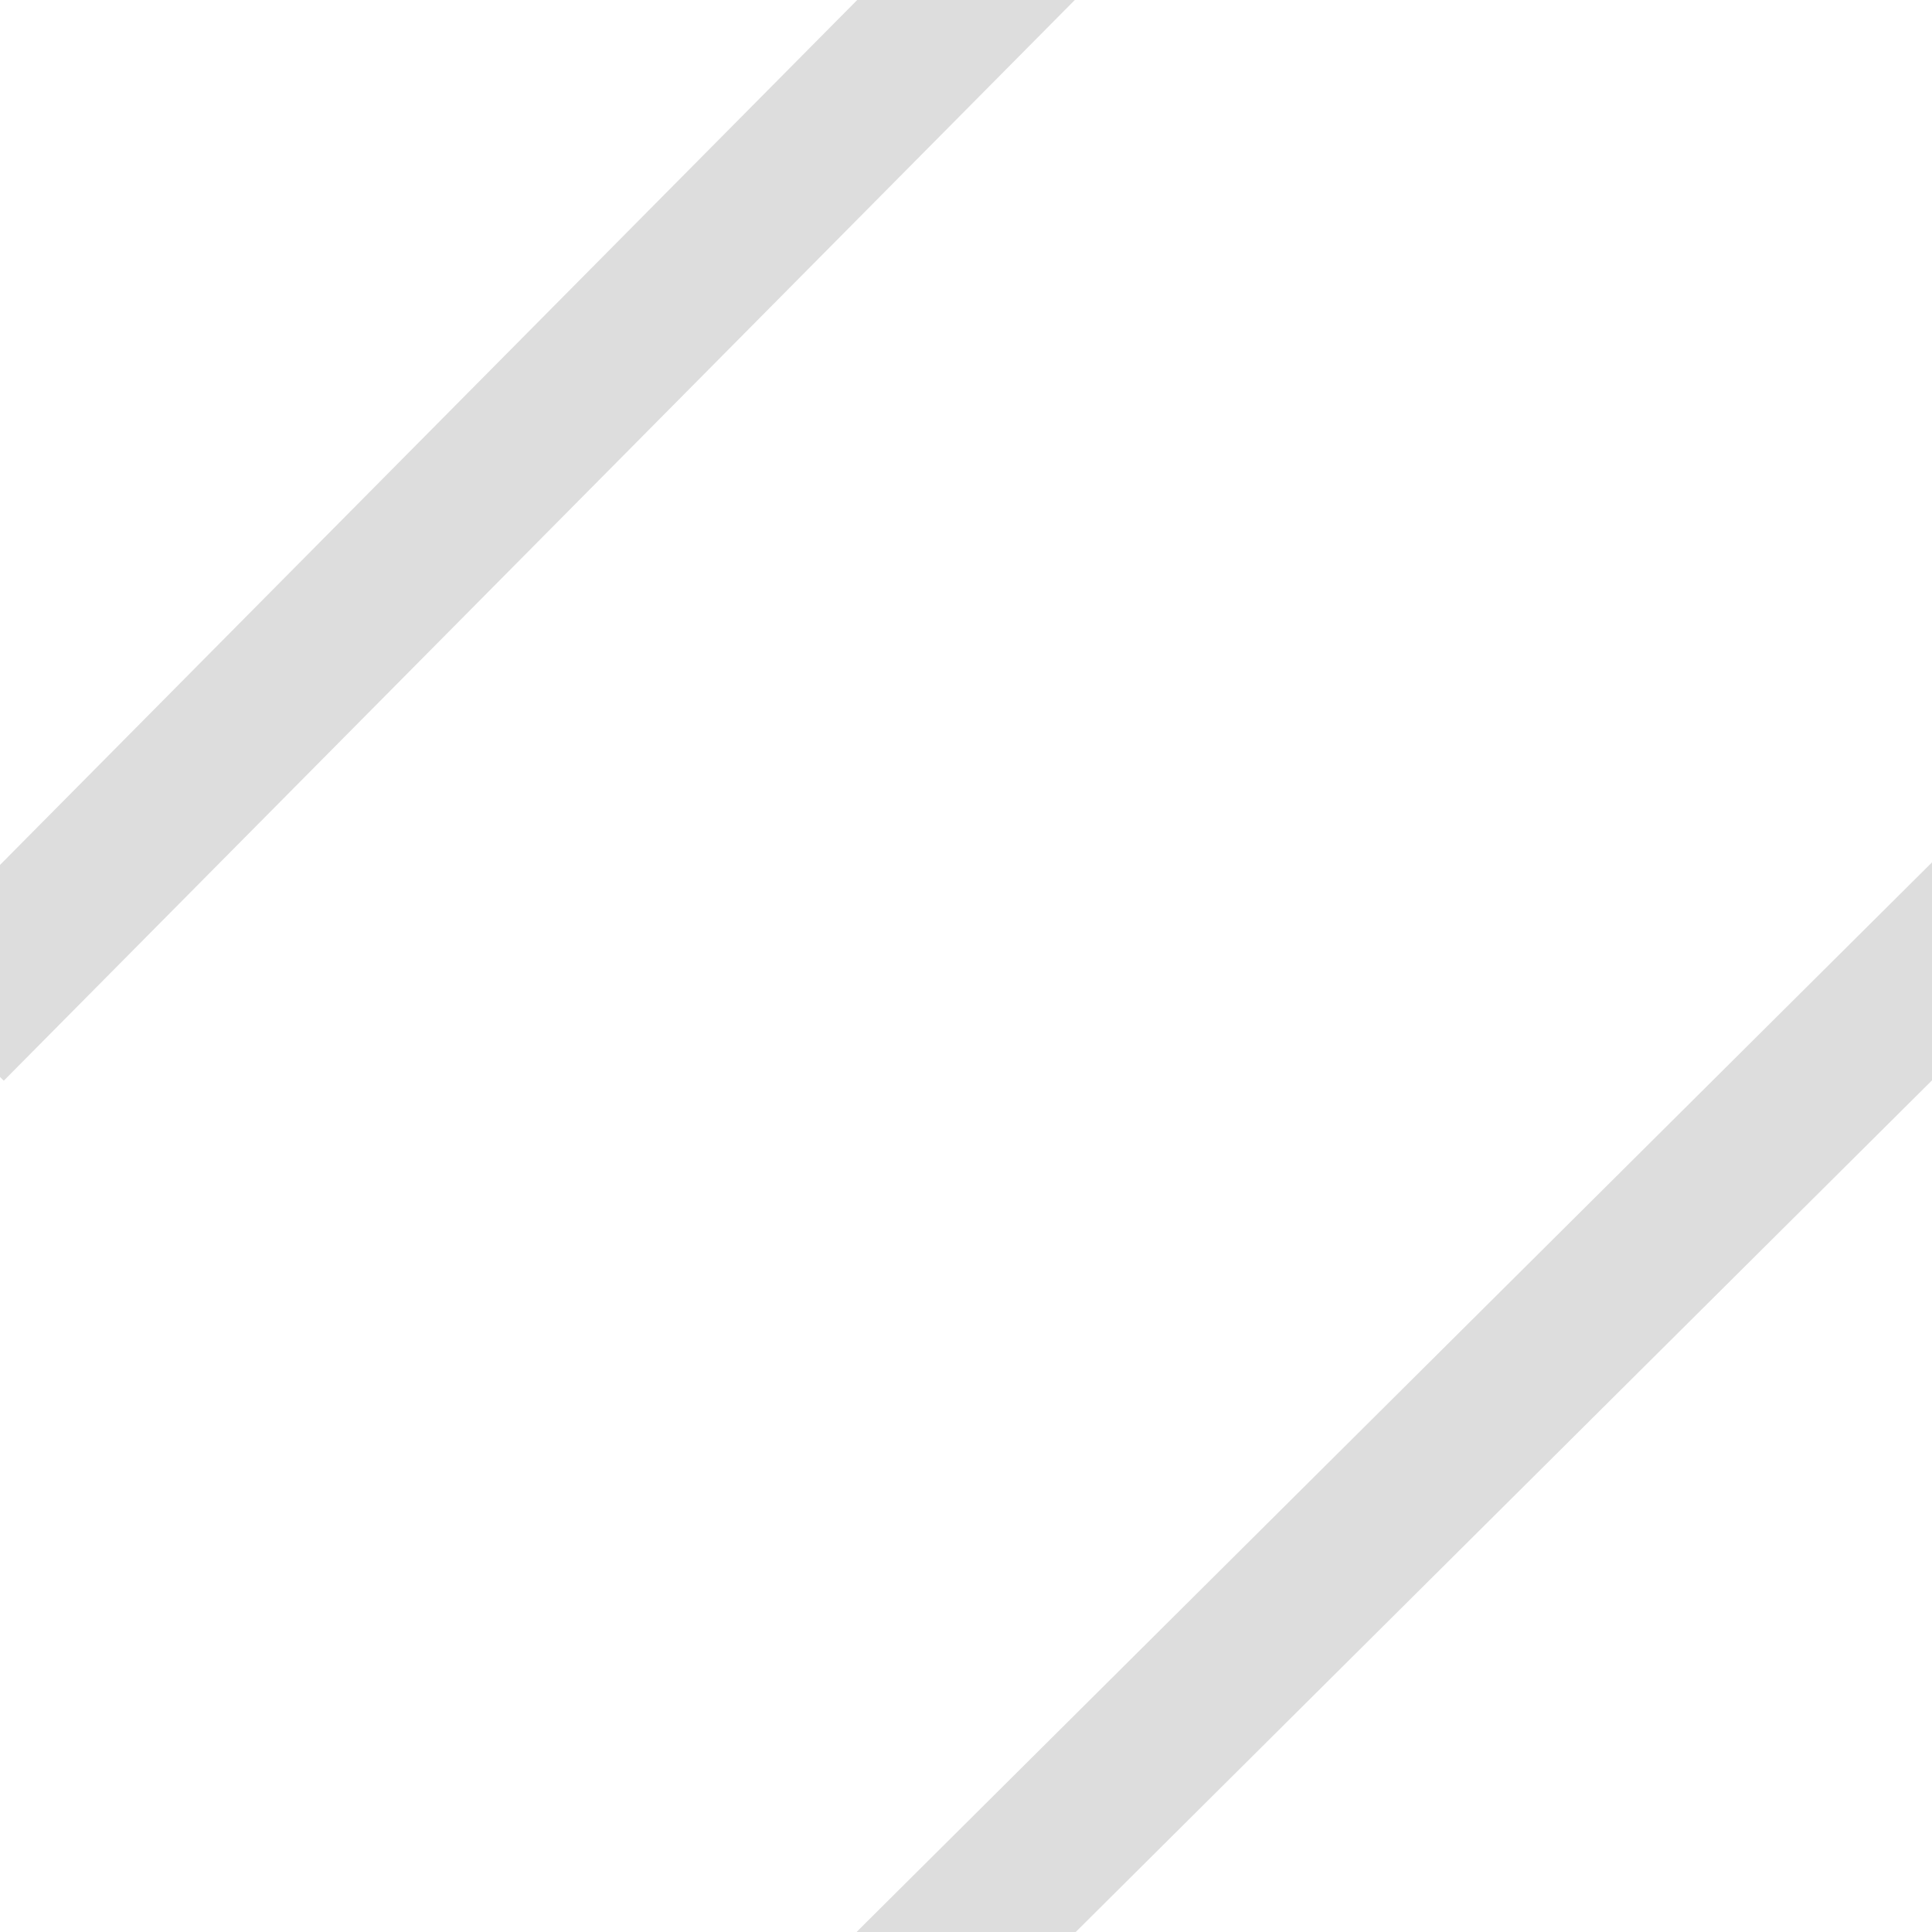
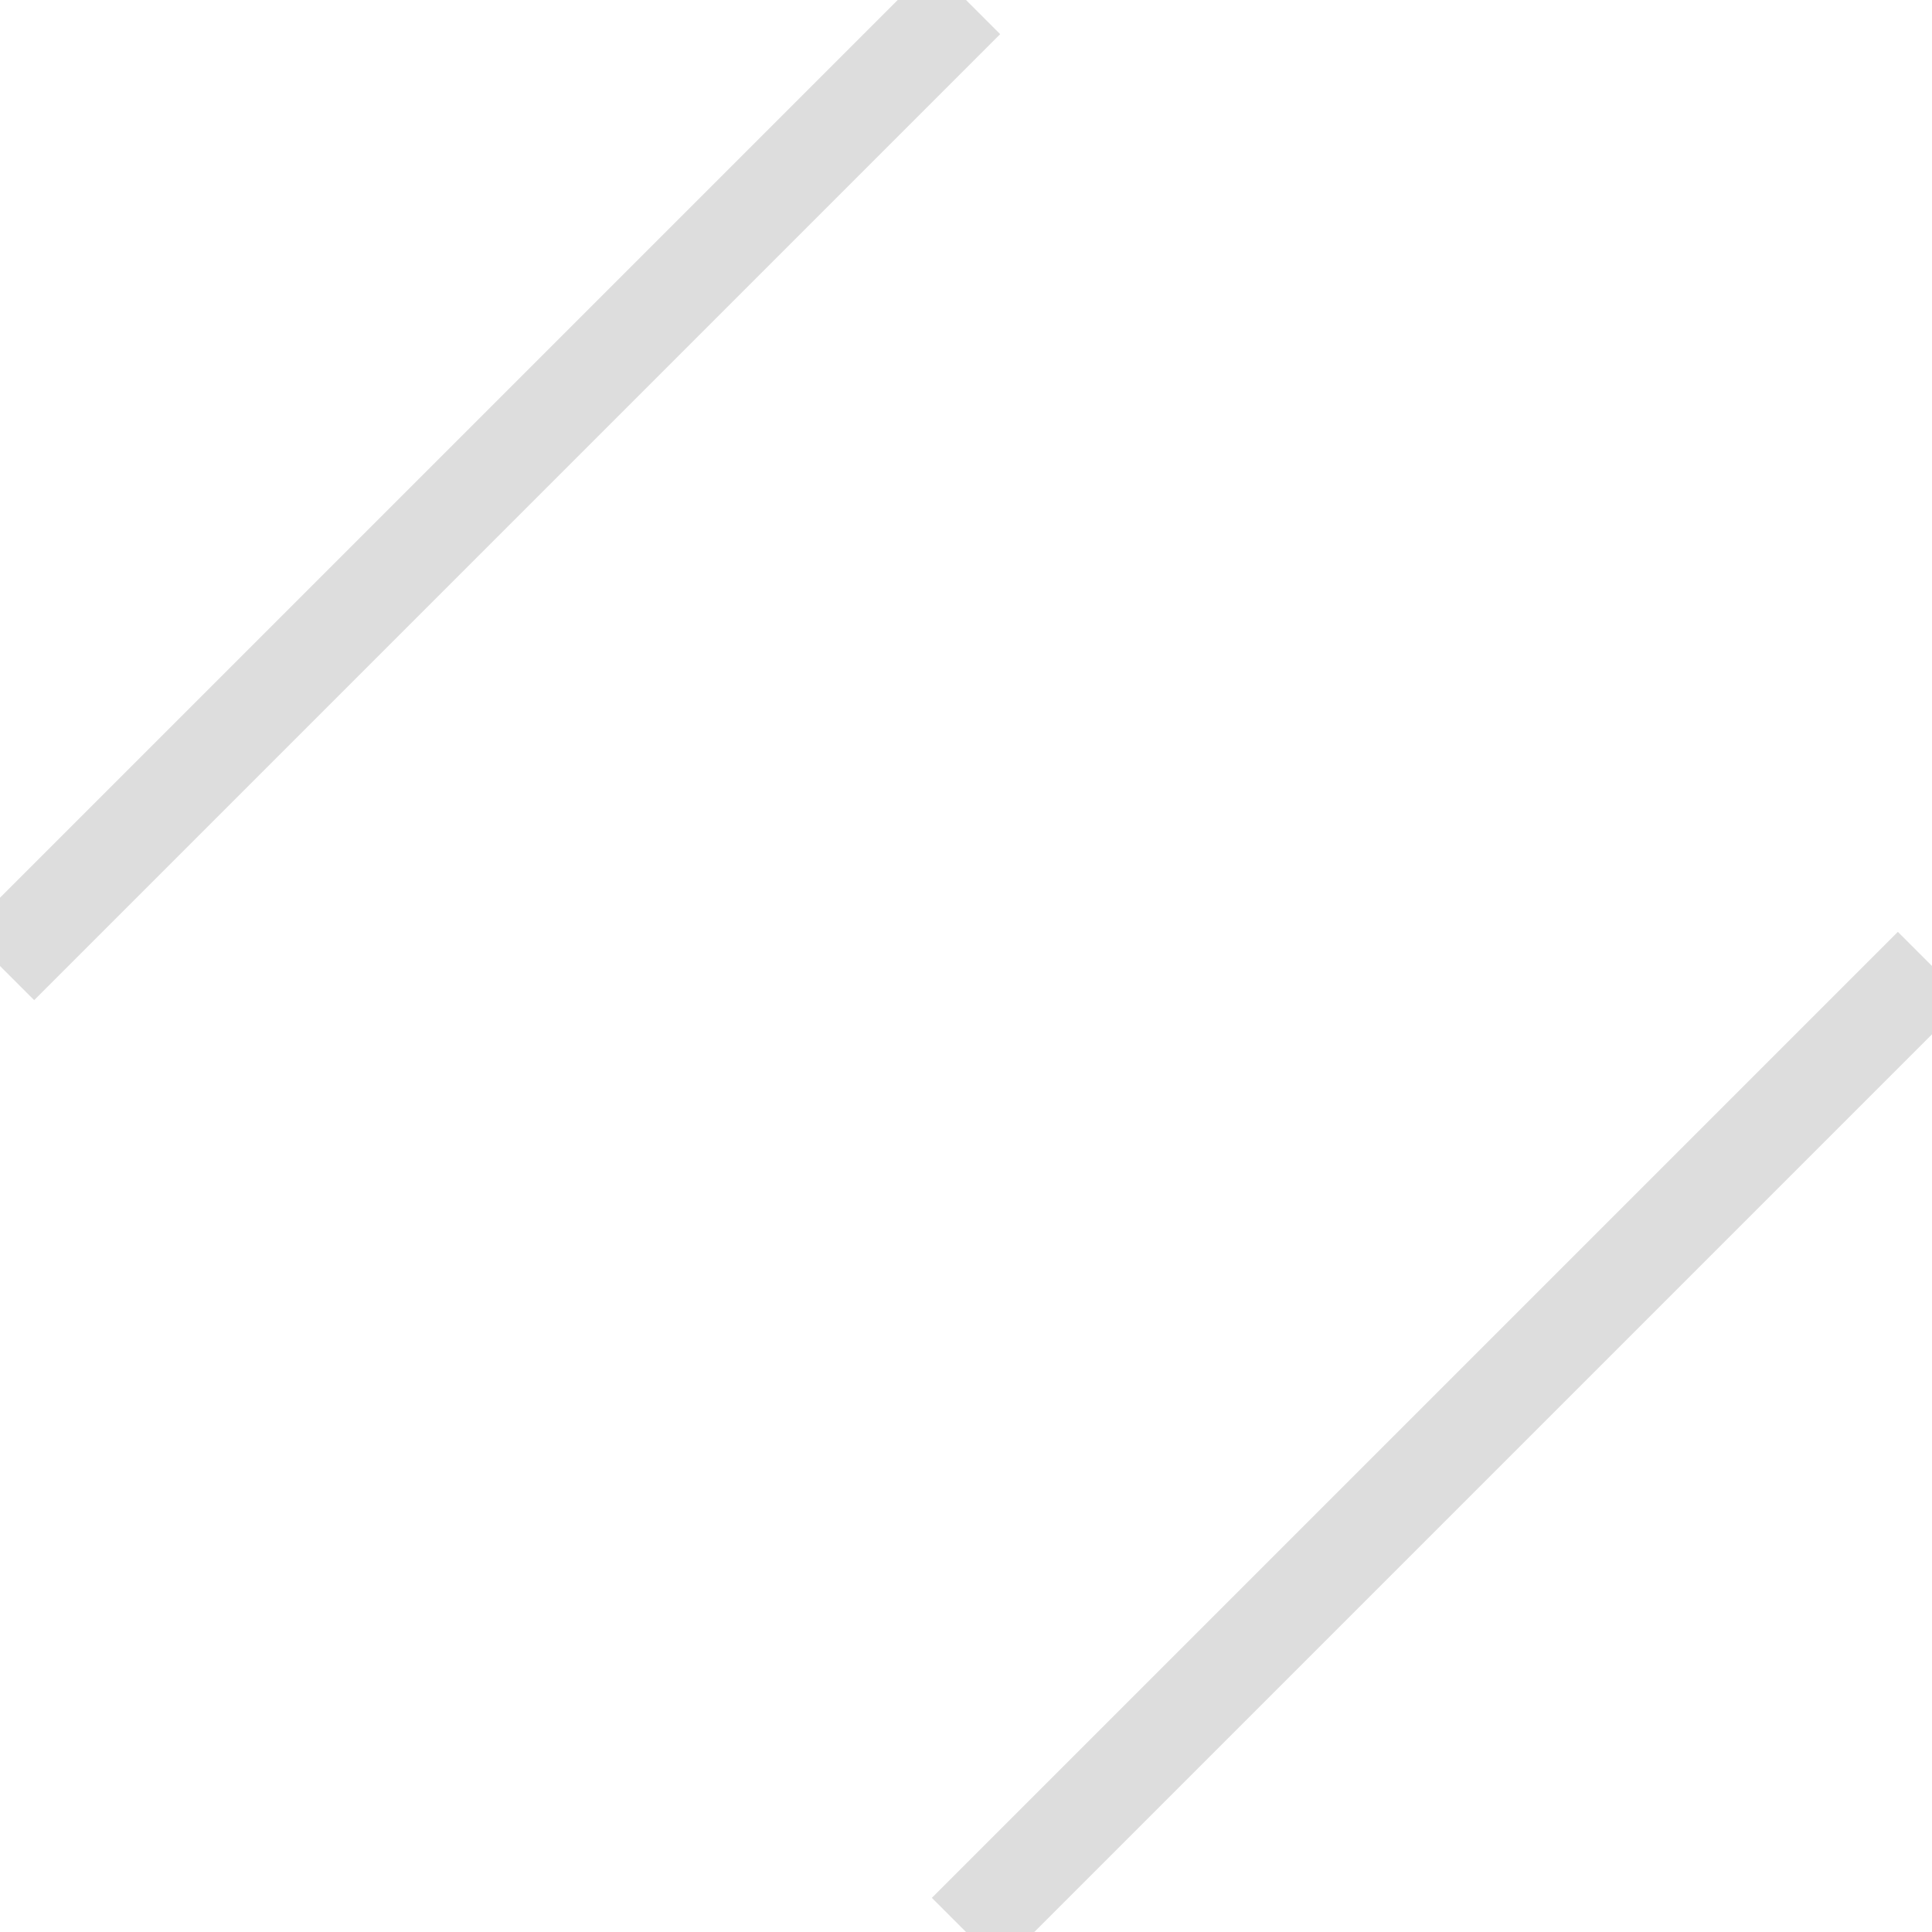
- <svg xmlns="http://www.w3.org/2000/svg" width="100%" height="100%" viewBox="0 0 10 10" version="1.1" xml:space="preserve" style="fill-rule:evenodd;clip-rule:evenodd;stroke-linecap:square;stroke-linejoin:round;stroke-miterlimit:1.5;">
-   <path d="M0.017,5.028L5,0" style="fill:none;stroke:rgb(221,221,221);stroke-width:0.8px;" />
-   <g transform="matrix(1,0,0,1,3.98324,4.19946)">
-     <path d="M1.017,5.801L6.017,0.828" style="fill:none;stroke:rgb(221,221,221);stroke-width:0.8px;" />
-   </g>
+ <svg xmlns="http://www.w3.org/2000/svg" width="100%" height="100%" viewBox="0 0 10 10" version="1.1">
+   <path d="M0,5L5,0" style="fill:none;stroke:rgb(221,221,221);stroke-width:0.5px;" />
+   <path d="M5,10L10,5" style="fill:none;stroke:rgb(221,221,221);stroke-width:0.5px;" />
</svg>
